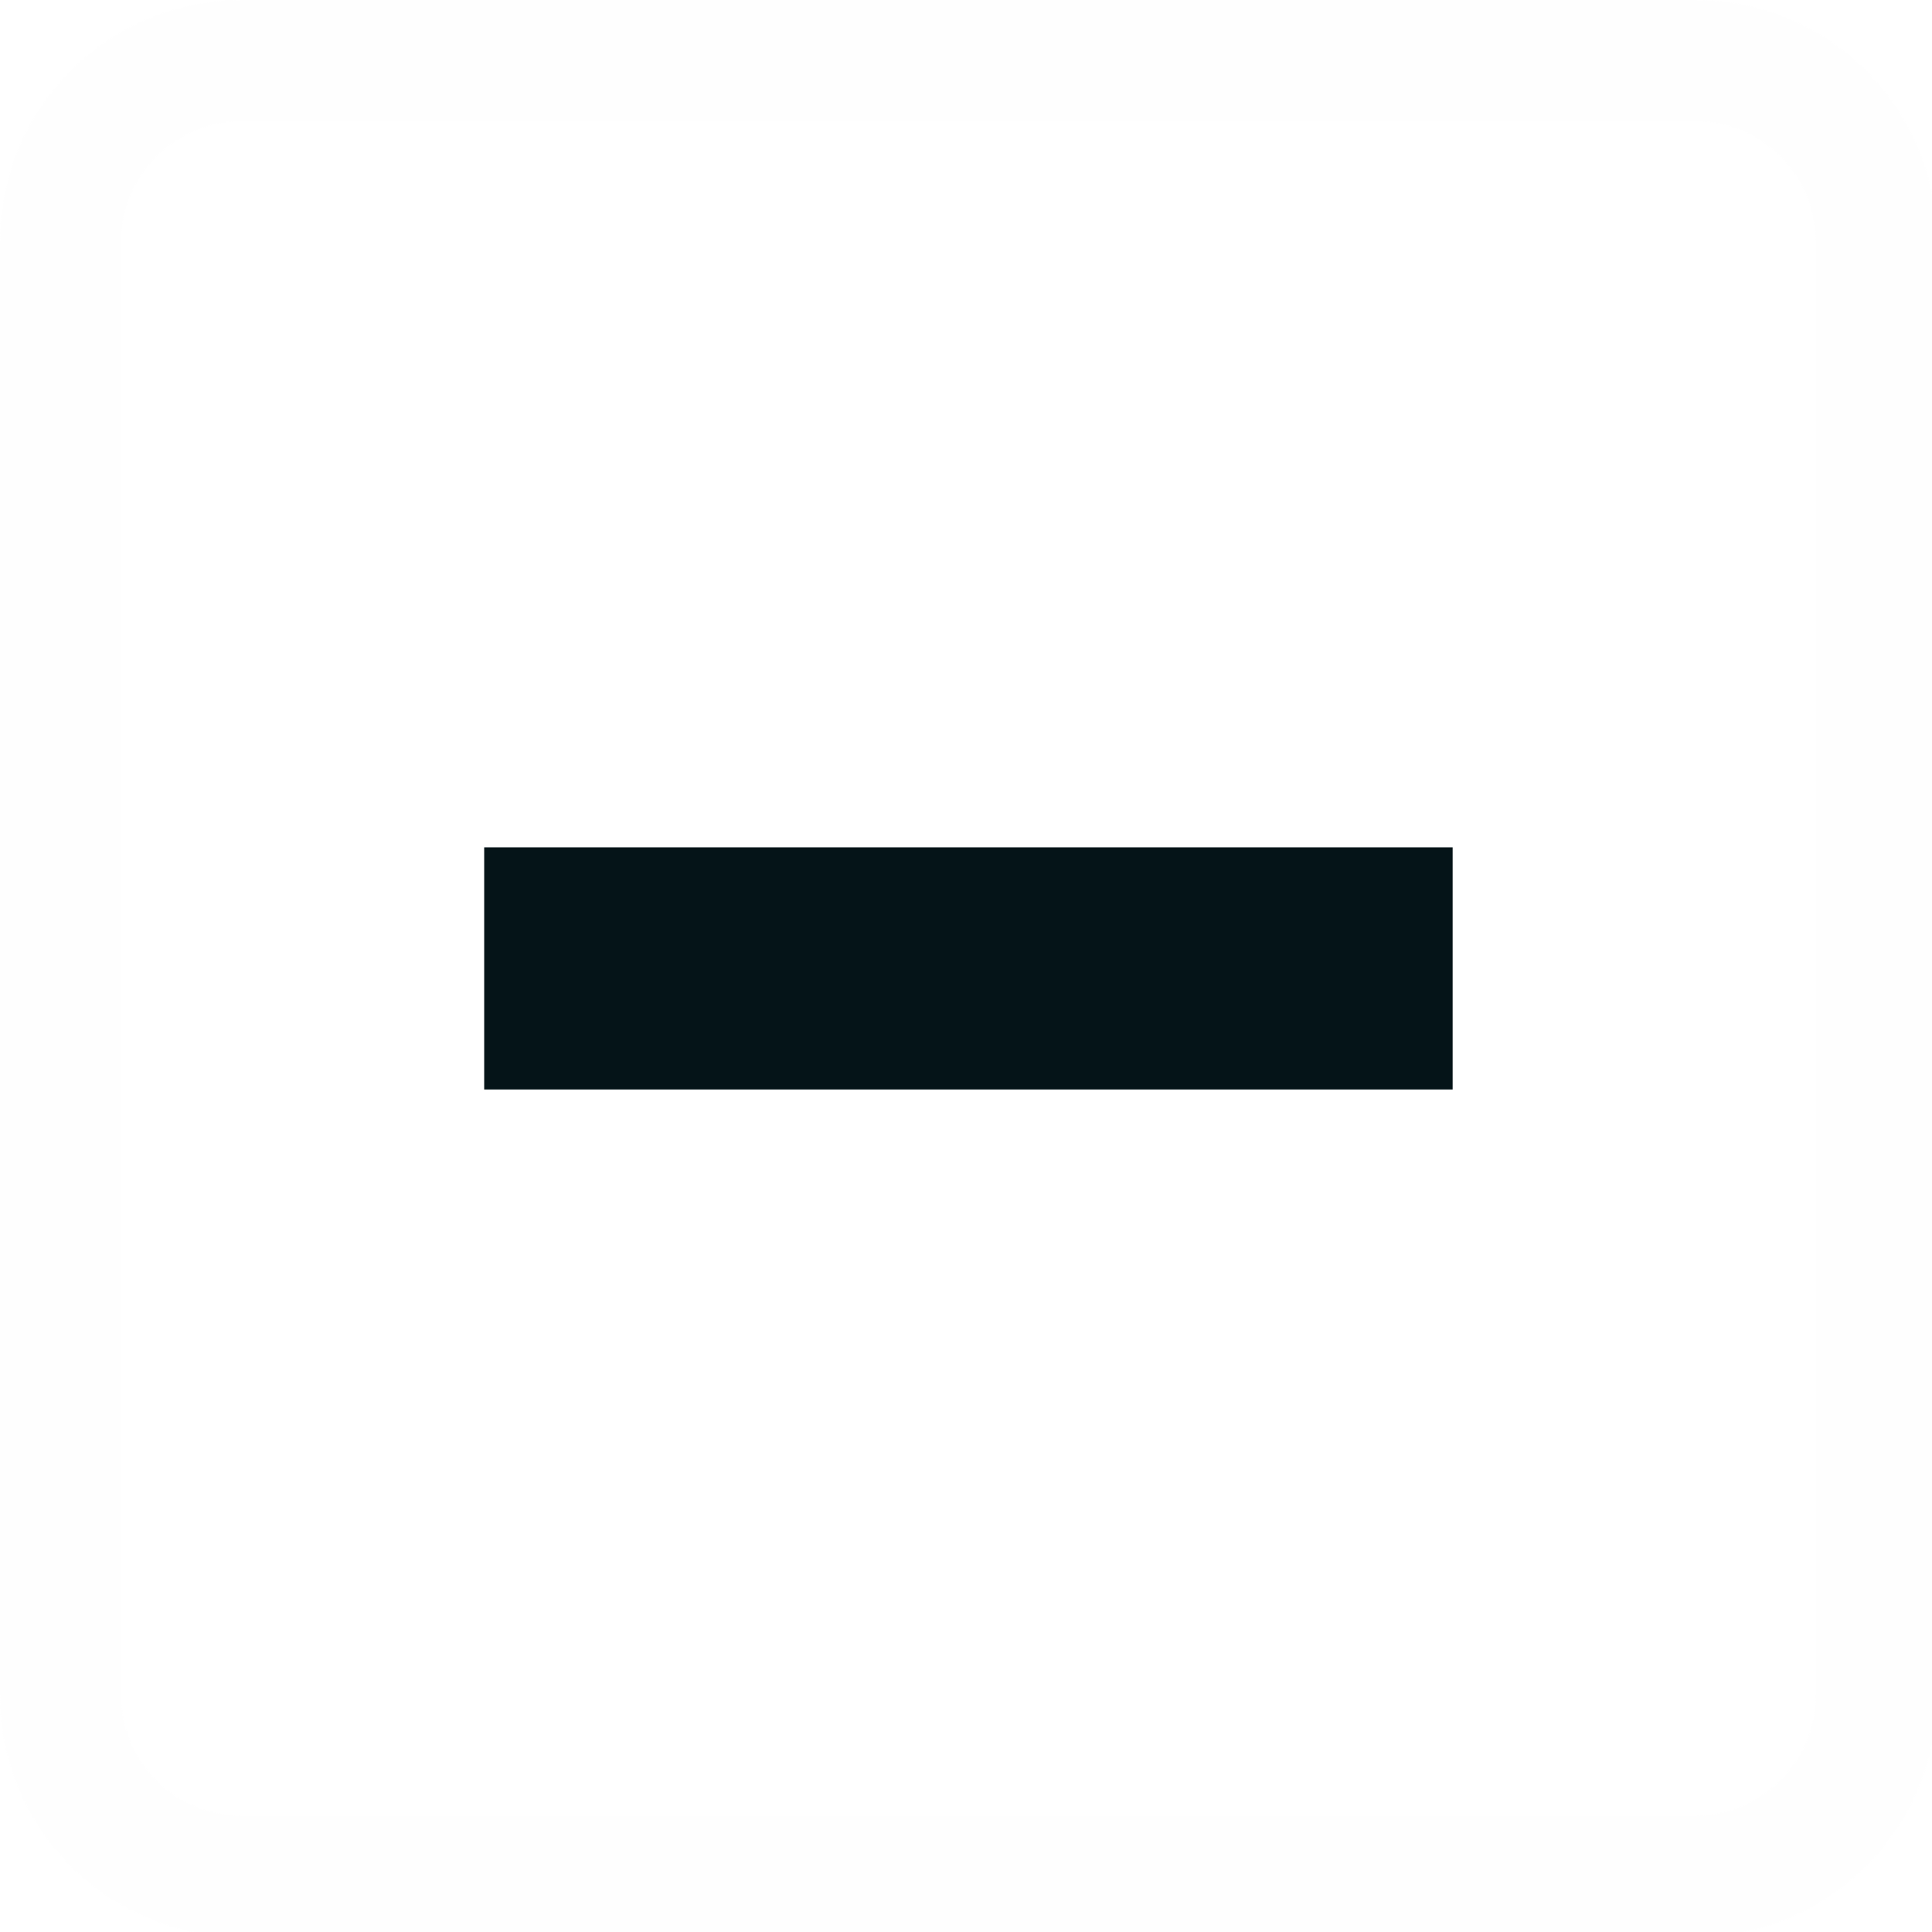
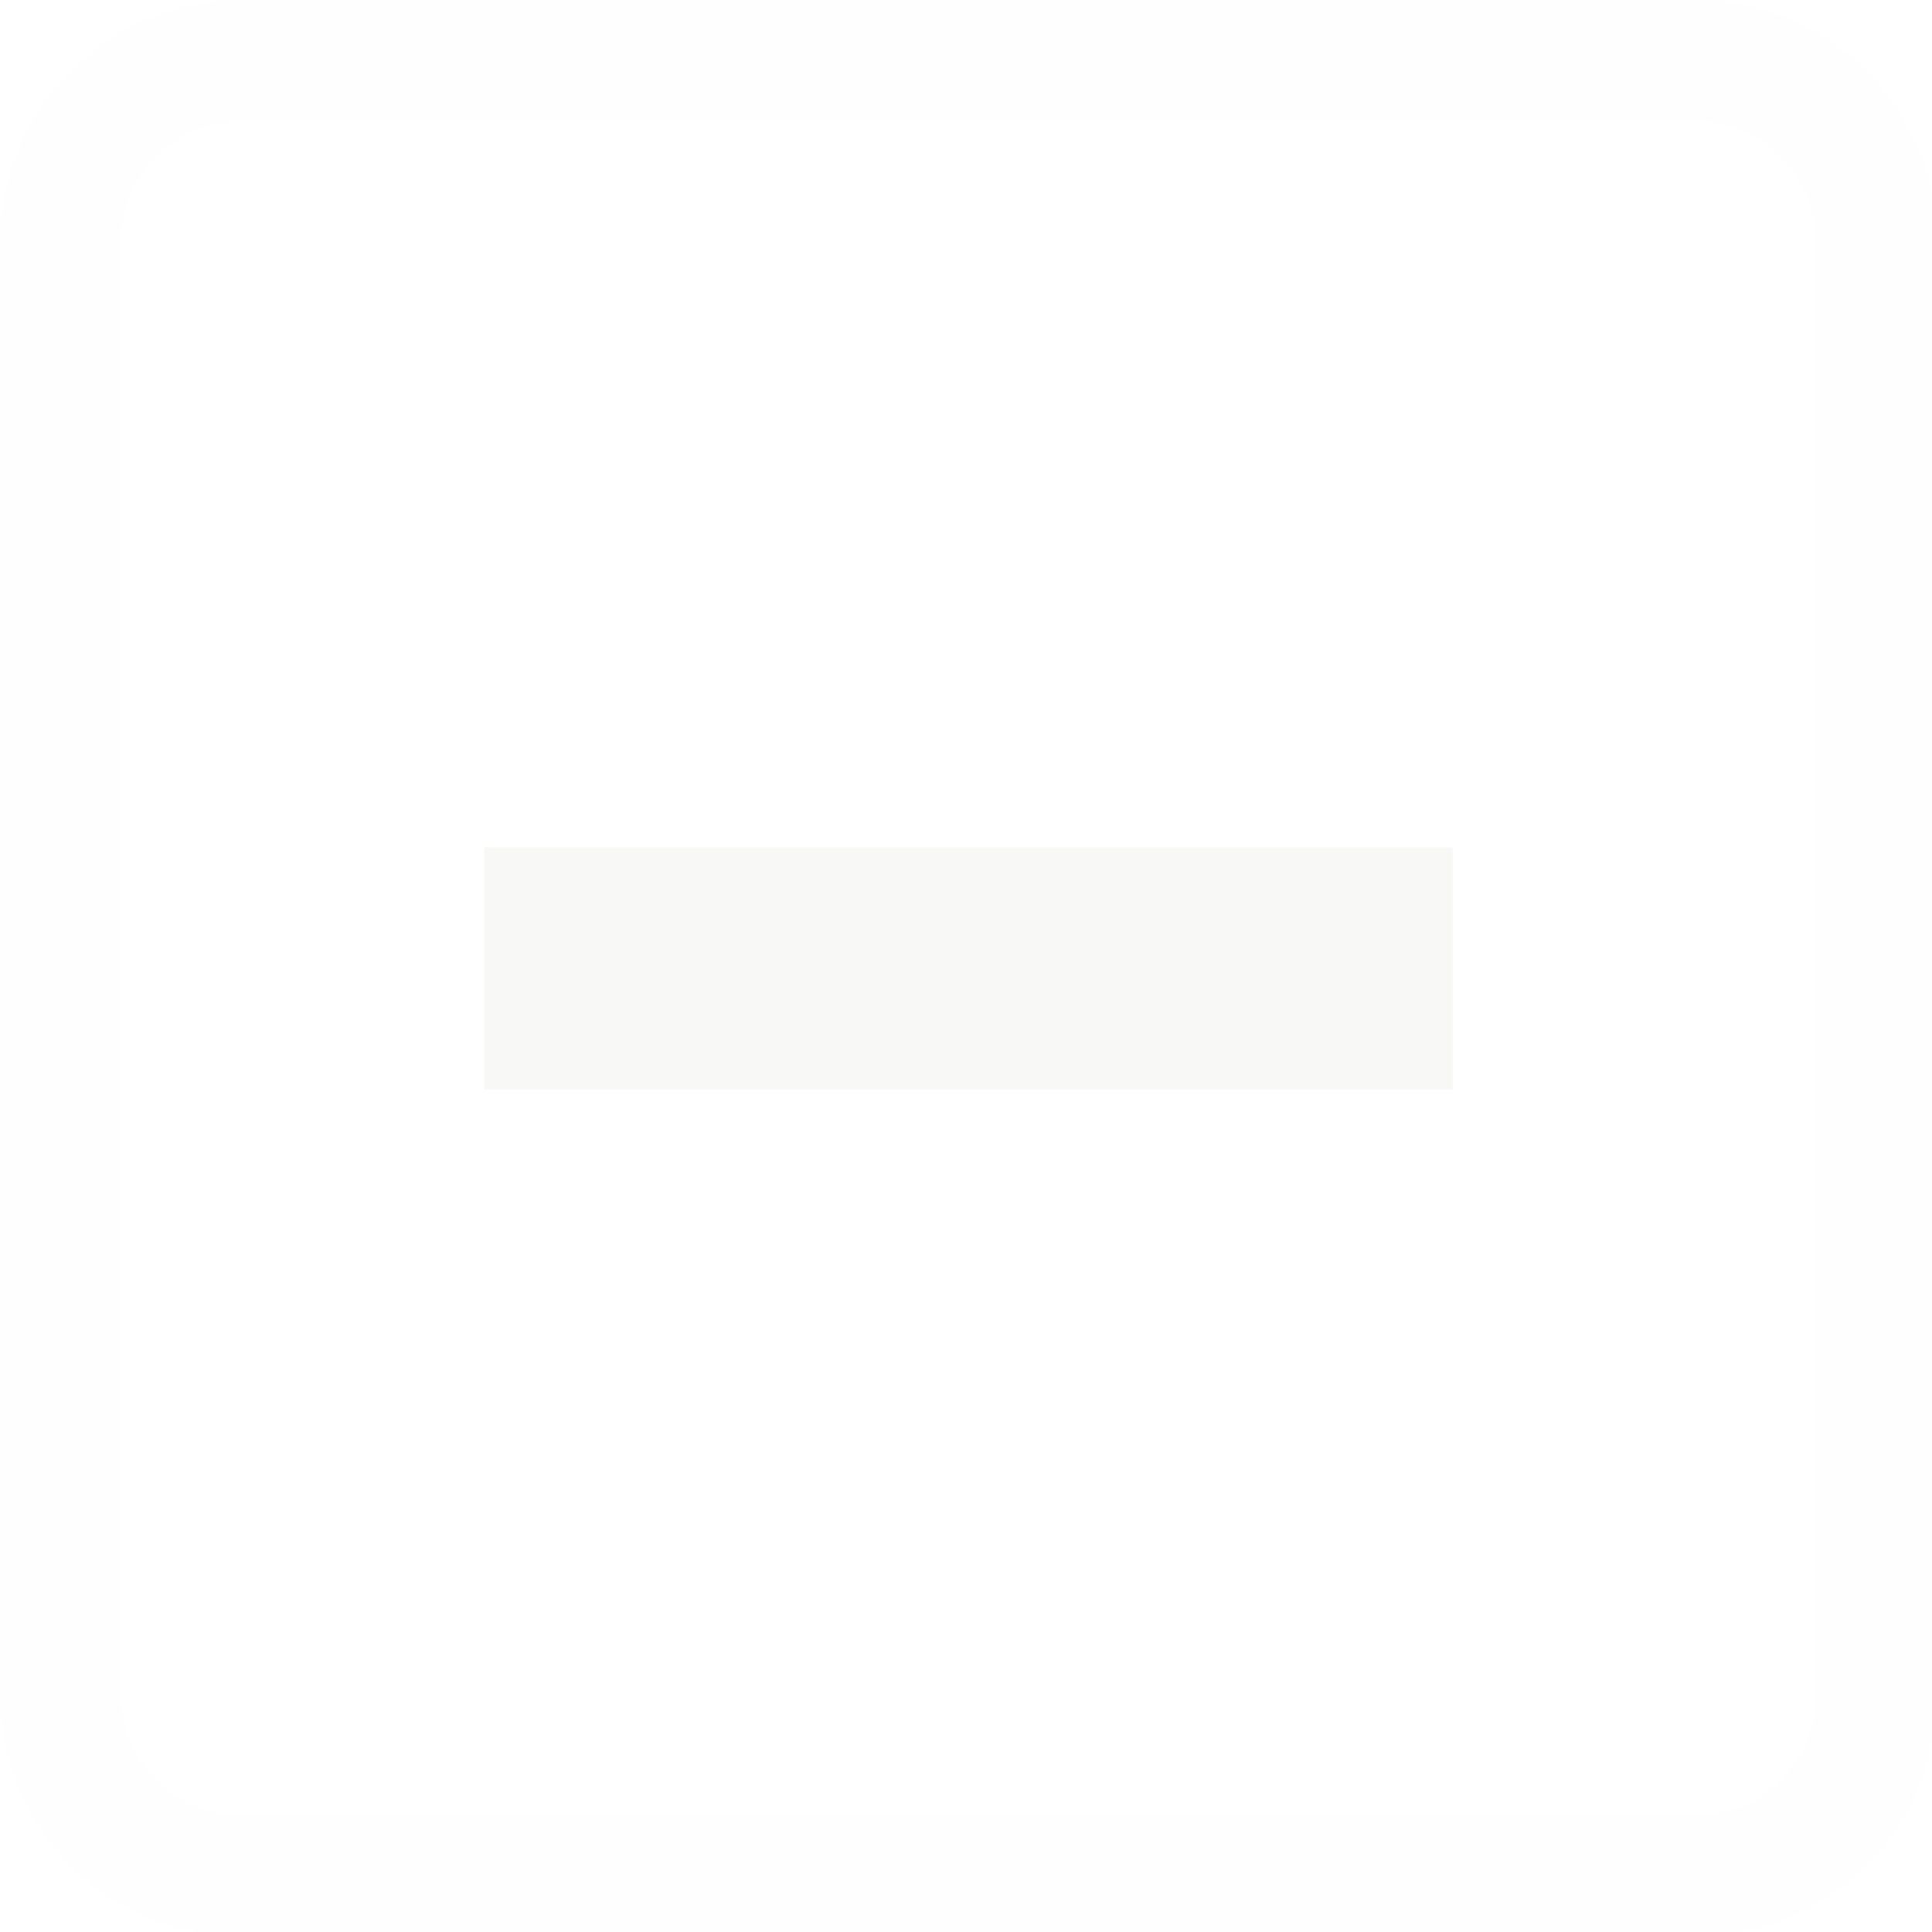
<svg xmlns="http://www.w3.org/2000/svg" width="133pt" height="133pt" viewBox="0 0 133 133" version="1.1">
  <g id="surface1">
    <path style=" stroke:none;fill-rule:nonzero;fill:#fefefe;fill-opacity:0.5;" d="M 16.668 0 C 7.422 0 0 7.422 0 16.668 L 0 116.668 C 0 125.91 7.422 133.332 16.668 133.332 L 116.668 133.332 C 125.91 133.332 133.332 125.91 133.332 116.668 L 133.332 16.668 C 133.332 7.422 125.91 0 116.668 0 Z M 16.668 8.332 L 116.668 8.332 C 121.289 8.332 125 12.043 125 16.668 L 125 116.668 C 125 121.289 121.289 125 116.668 125 L 16.668 125 C 12.043 125 8.332 121.289 8.332 116.668 L 8.332 16.668 C 8.332 12.043 12.043 8.332 16.668 8.332 Z M 16.668 8.332 " />
    <path style=" stroke:none;fill-rule:nonzero;fill:#fefefe;fill-opacity:0.15;" d="M 16.668 0 C 7.422 0 0 7.422 0 16.668 L 0 116.668 C 0 125.91 7.422 133.332 16.668 133.332 L 116.668 133.332 C 125.91 133.332 133.332 125.91 133.332 116.668 L 133.332 16.668 C 133.332 7.422 125.91 0 116.668 0 Z M 16.668 8.332 L 116.668 8.332 C 121.289 8.332 125 12.043 125 16.668 L 125 116.668 C 125 121.289 121.289 125 116.668 125 L 16.668 125 C 12.043 125 8.332 121.289 8.332 116.668 L 8.332 16.668 C 8.332 12.043 12.043 8.332 16.668 8.332 Z M 16.668 8.332 " />
-     <path style=" stroke:none;fill-rule:nonzero;fill:#051418;fill-opacity:1;" d="M 33.332 58.332 L 100 58.332 L 100 75 L 33.332 75 Z M 33.332 58.332 " />
+     <path style=" stroke:none;fill-rule:nonzero;fill:#f8f8f6;fill-opacity:1;" d="M 33.332 58.332 L 100 58.332 L 100 75 L 33.332 75 Z M 33.332 58.332 " />
  </g>
</svg>
